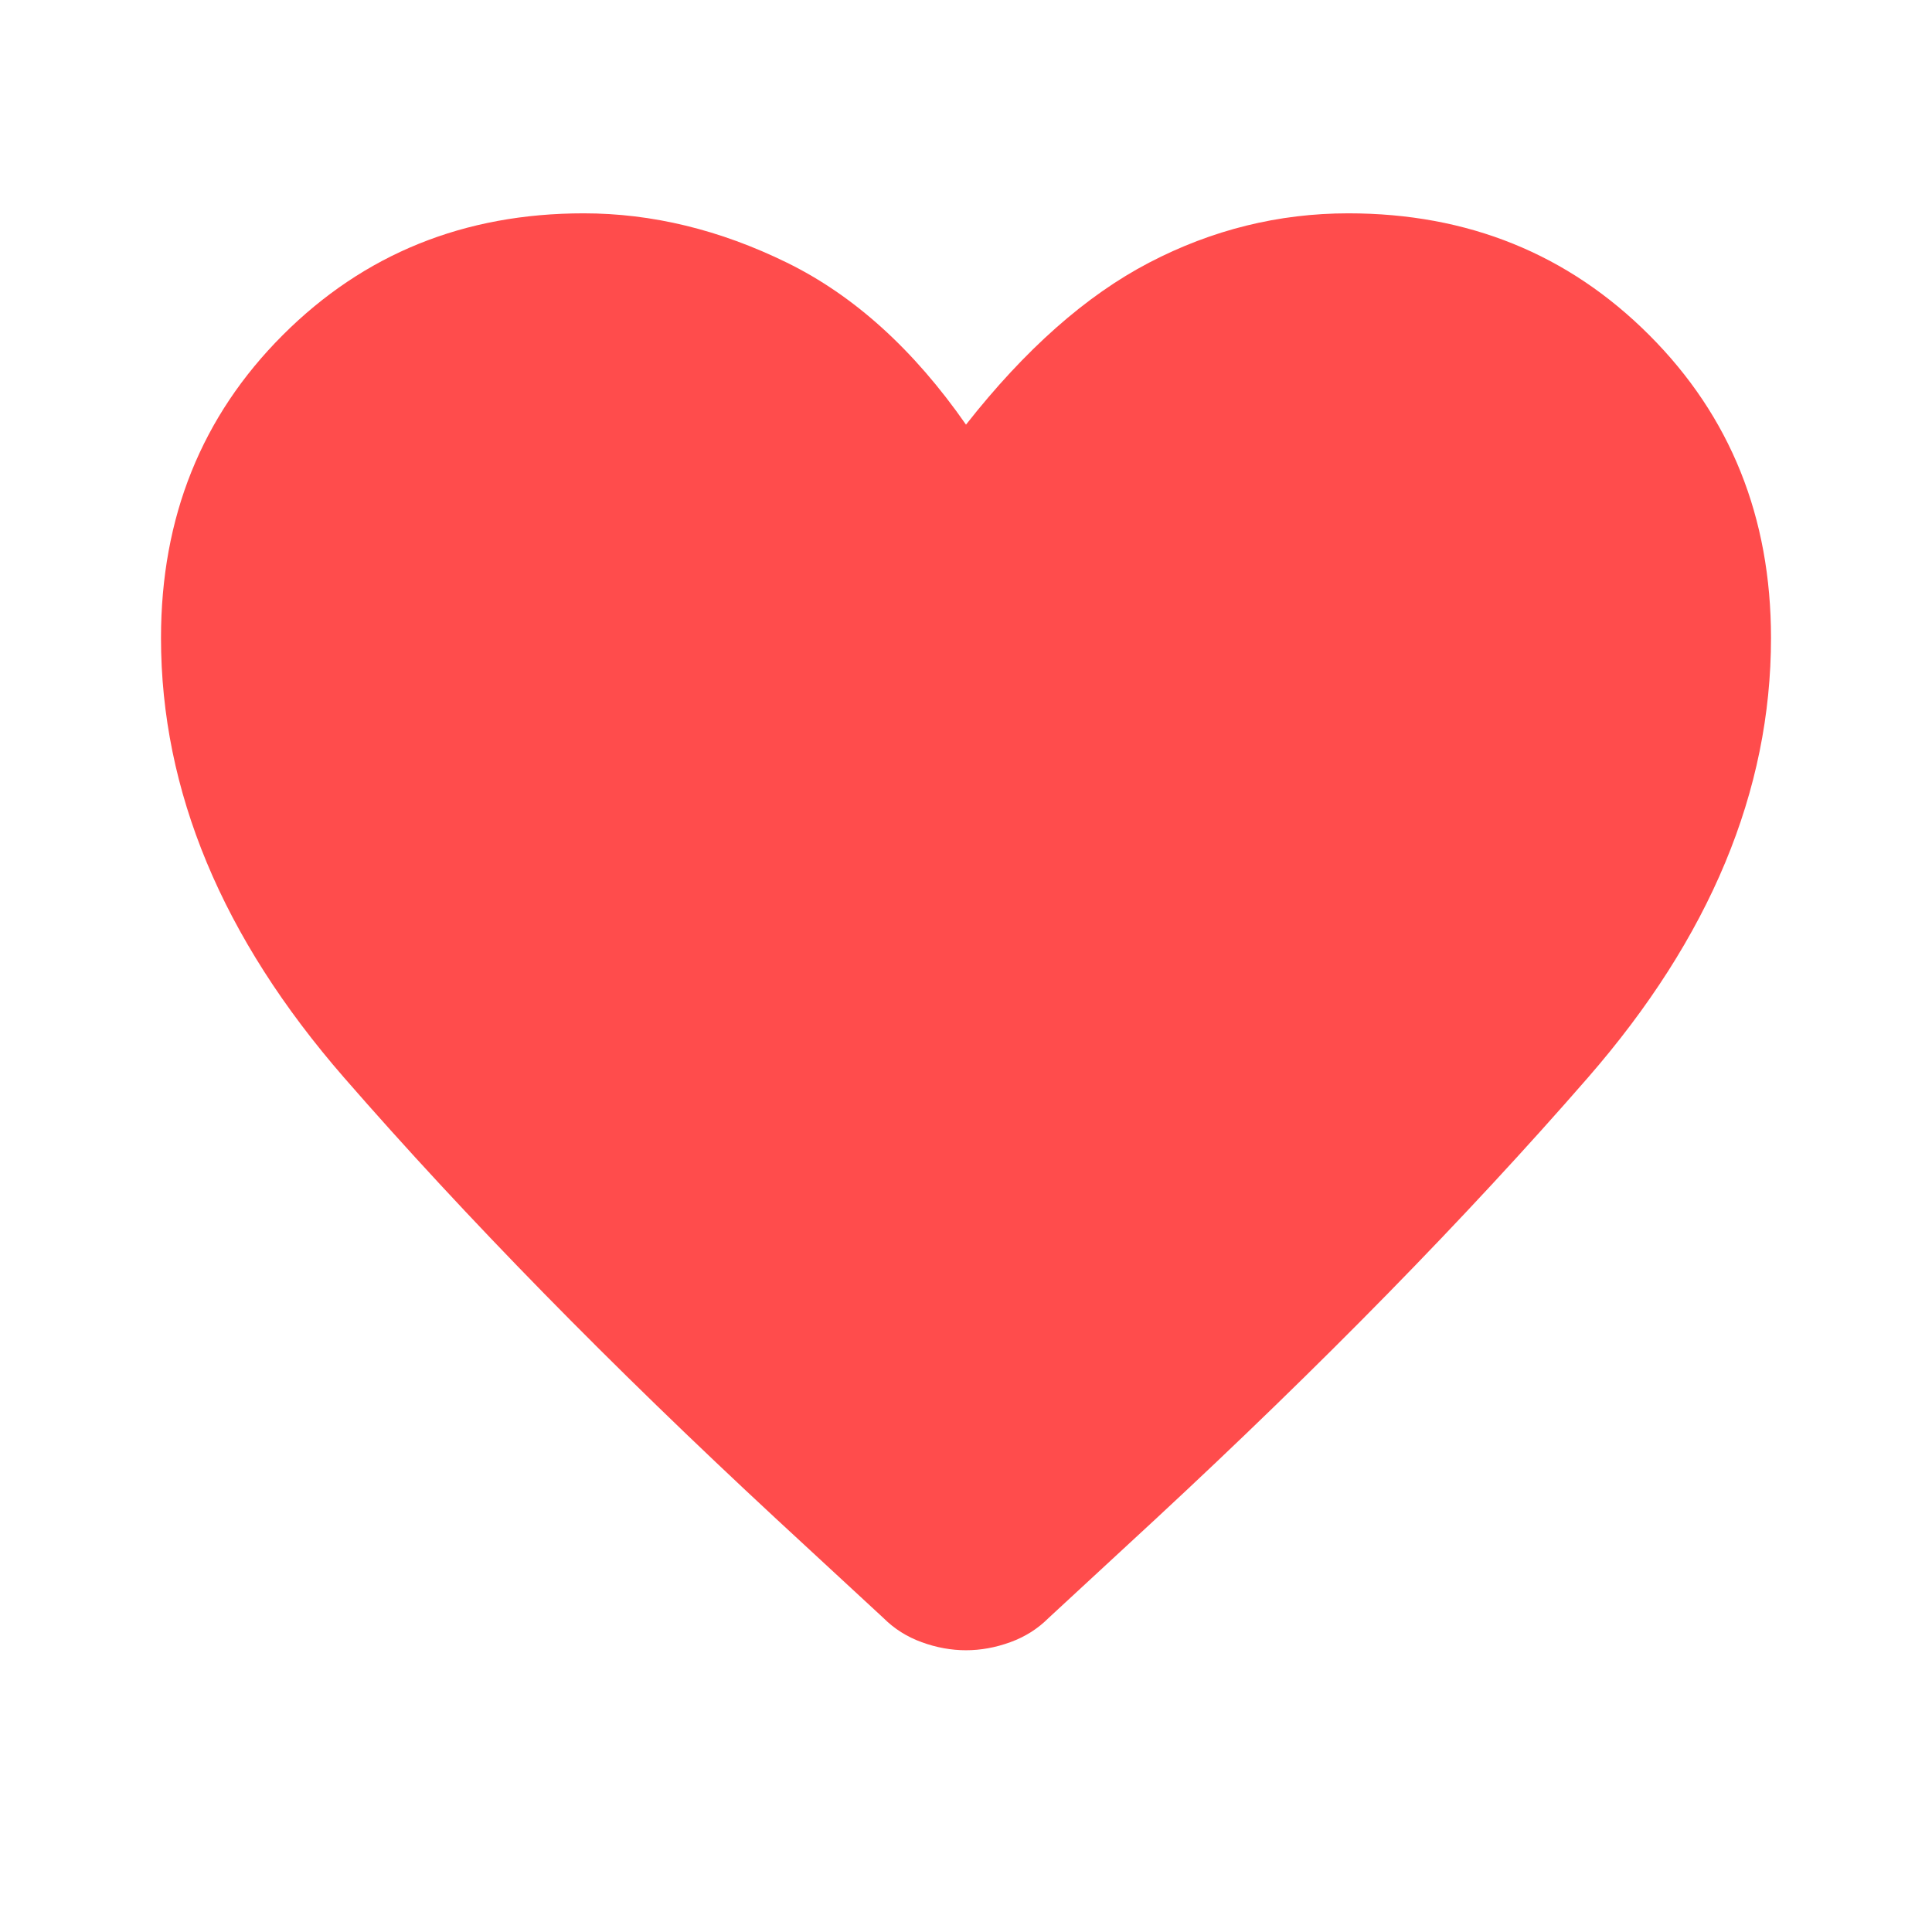
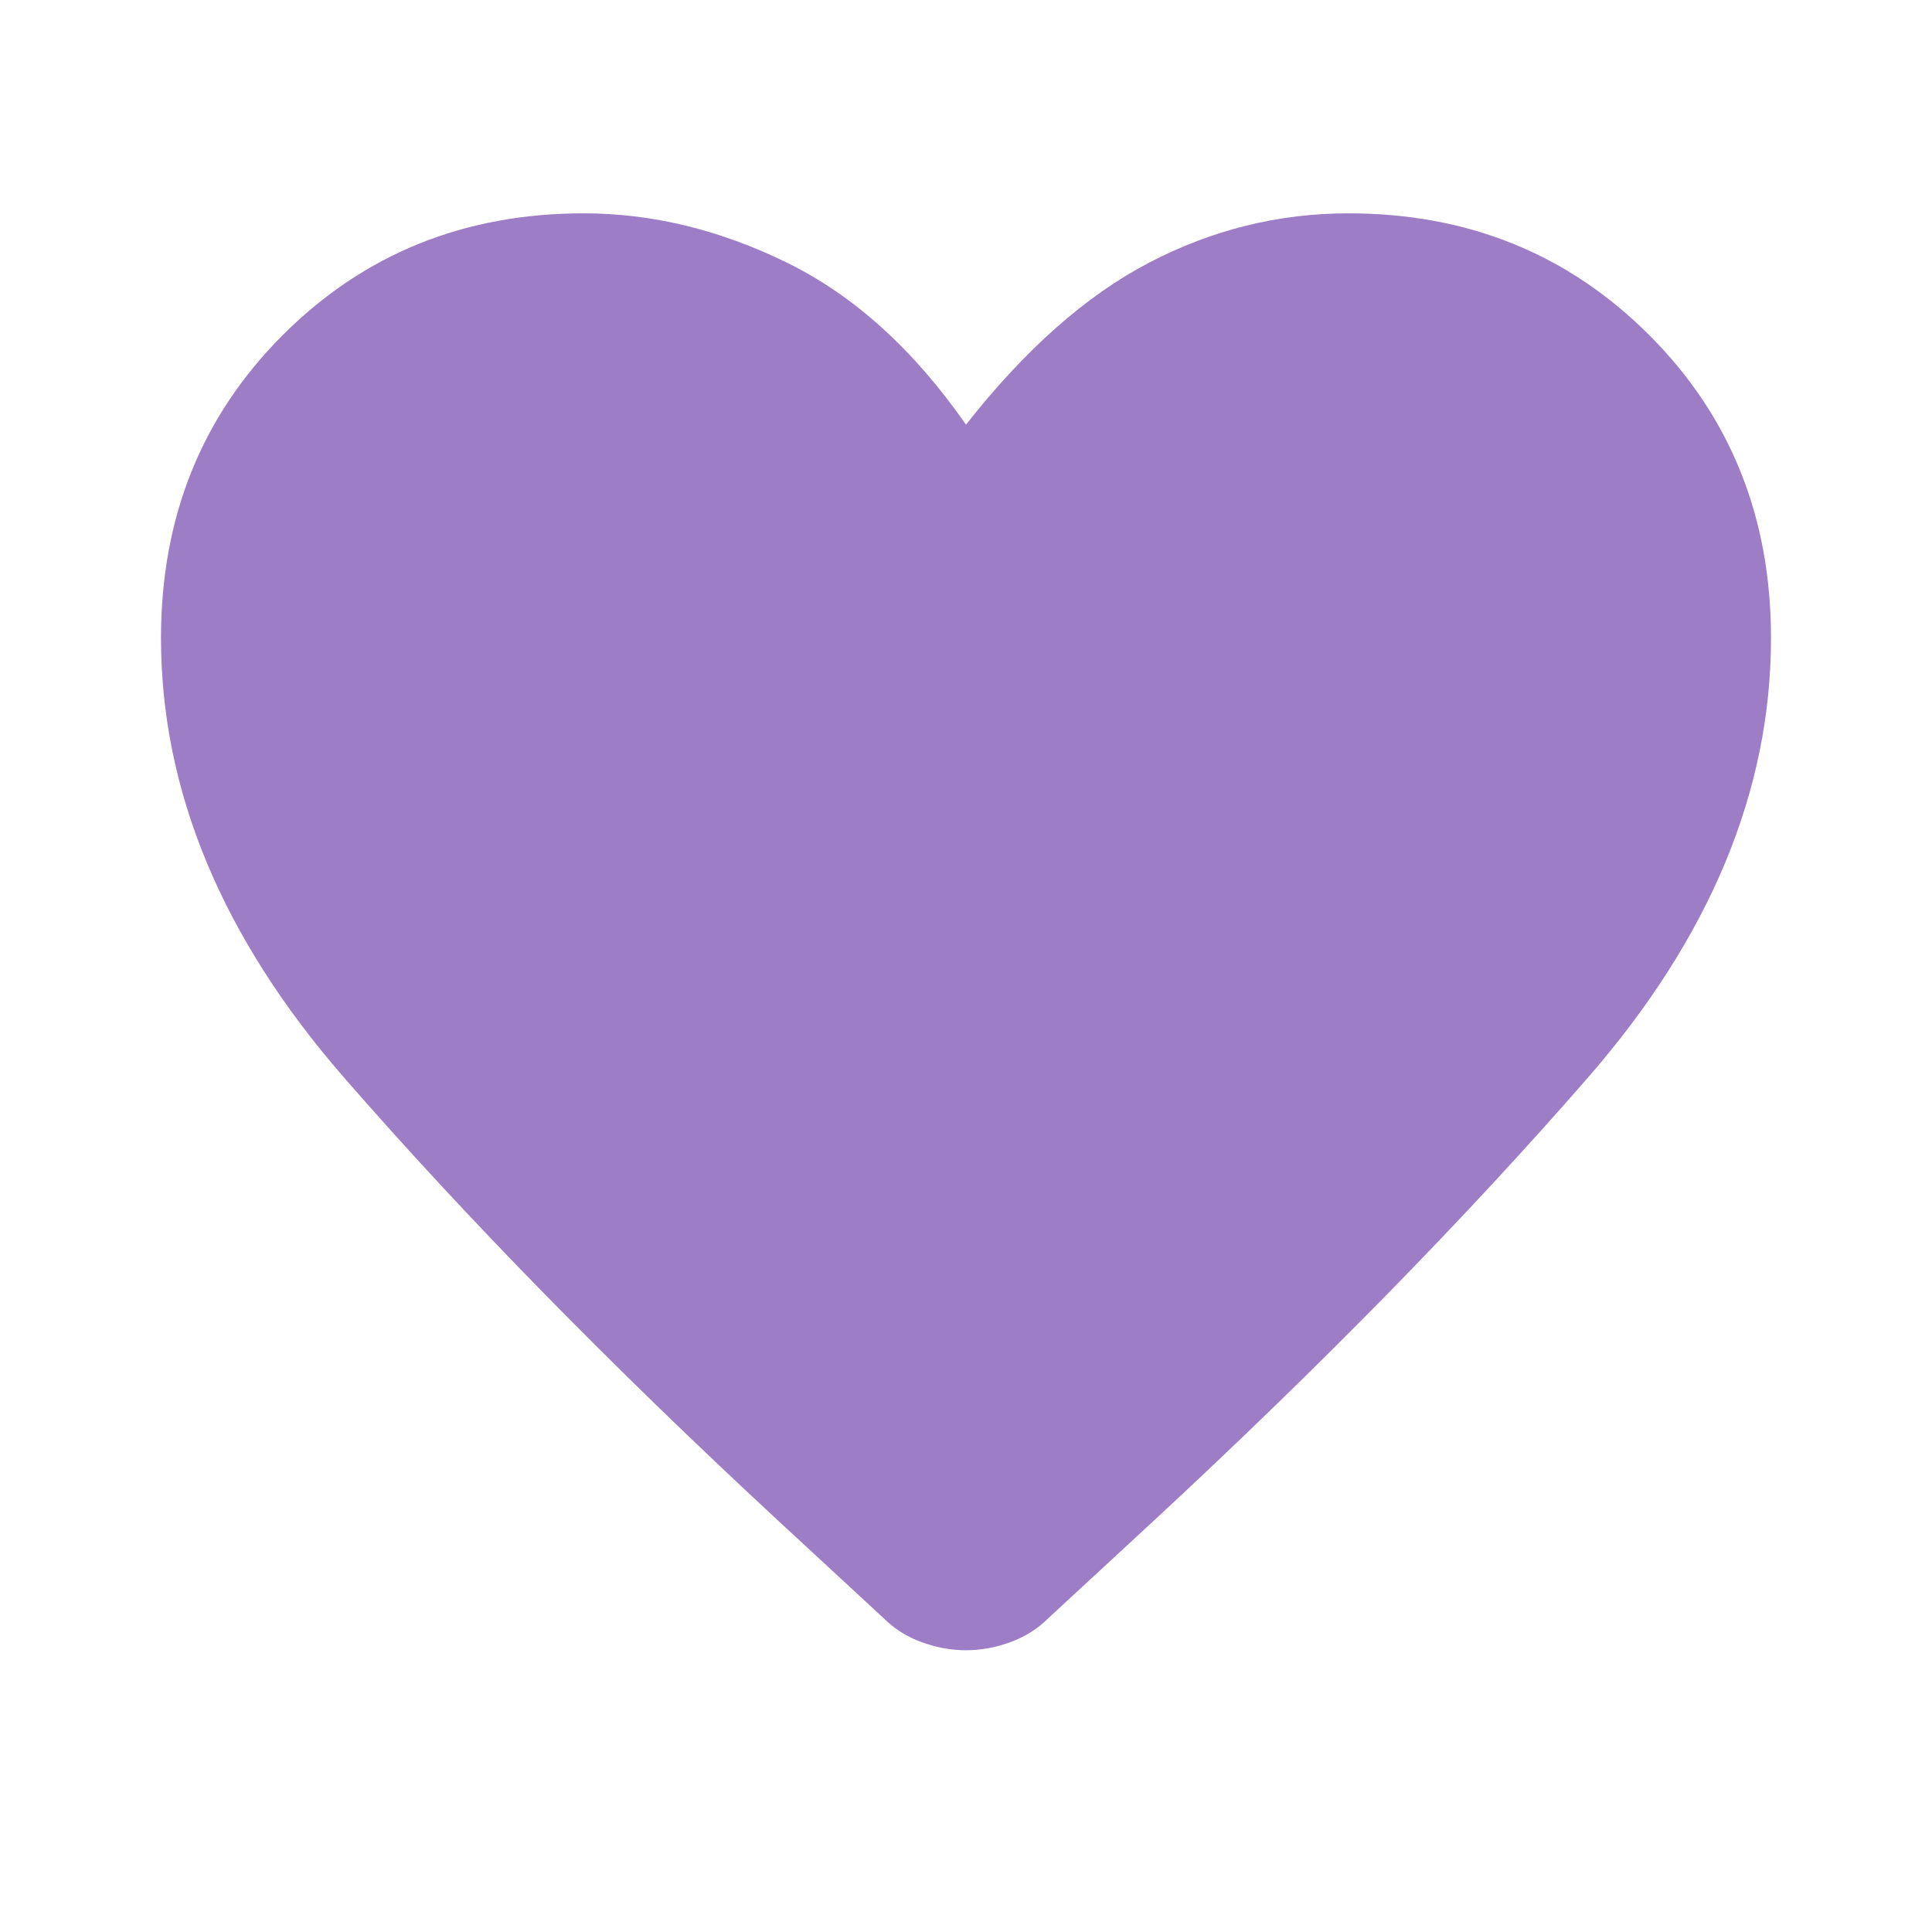
- <svg xmlns="http://www.w3.org/2000/svg" fill="#FF4C4C" height="48" viewBox="0 -960 960 960" width="48">
+ <svg xmlns="http://www.w3.org/2000/svg" fill="#9e7dc7" height="48" viewBox="0 -960 960 960" width="48">
  <path d="M480-140q-11 0-22-4t-19-12l-53-49Q262-320 171-424.5T80-643q0-90 60.5-150.5T290-854q51 0 101 24.5t89 80.5q44-56 91-80.5t99-24.5q89 0 149.5 60.5T880-643q0 114-91 218.5T574-205l-53 49q-8 8-19 12t-22 4Z" />
</svg>
